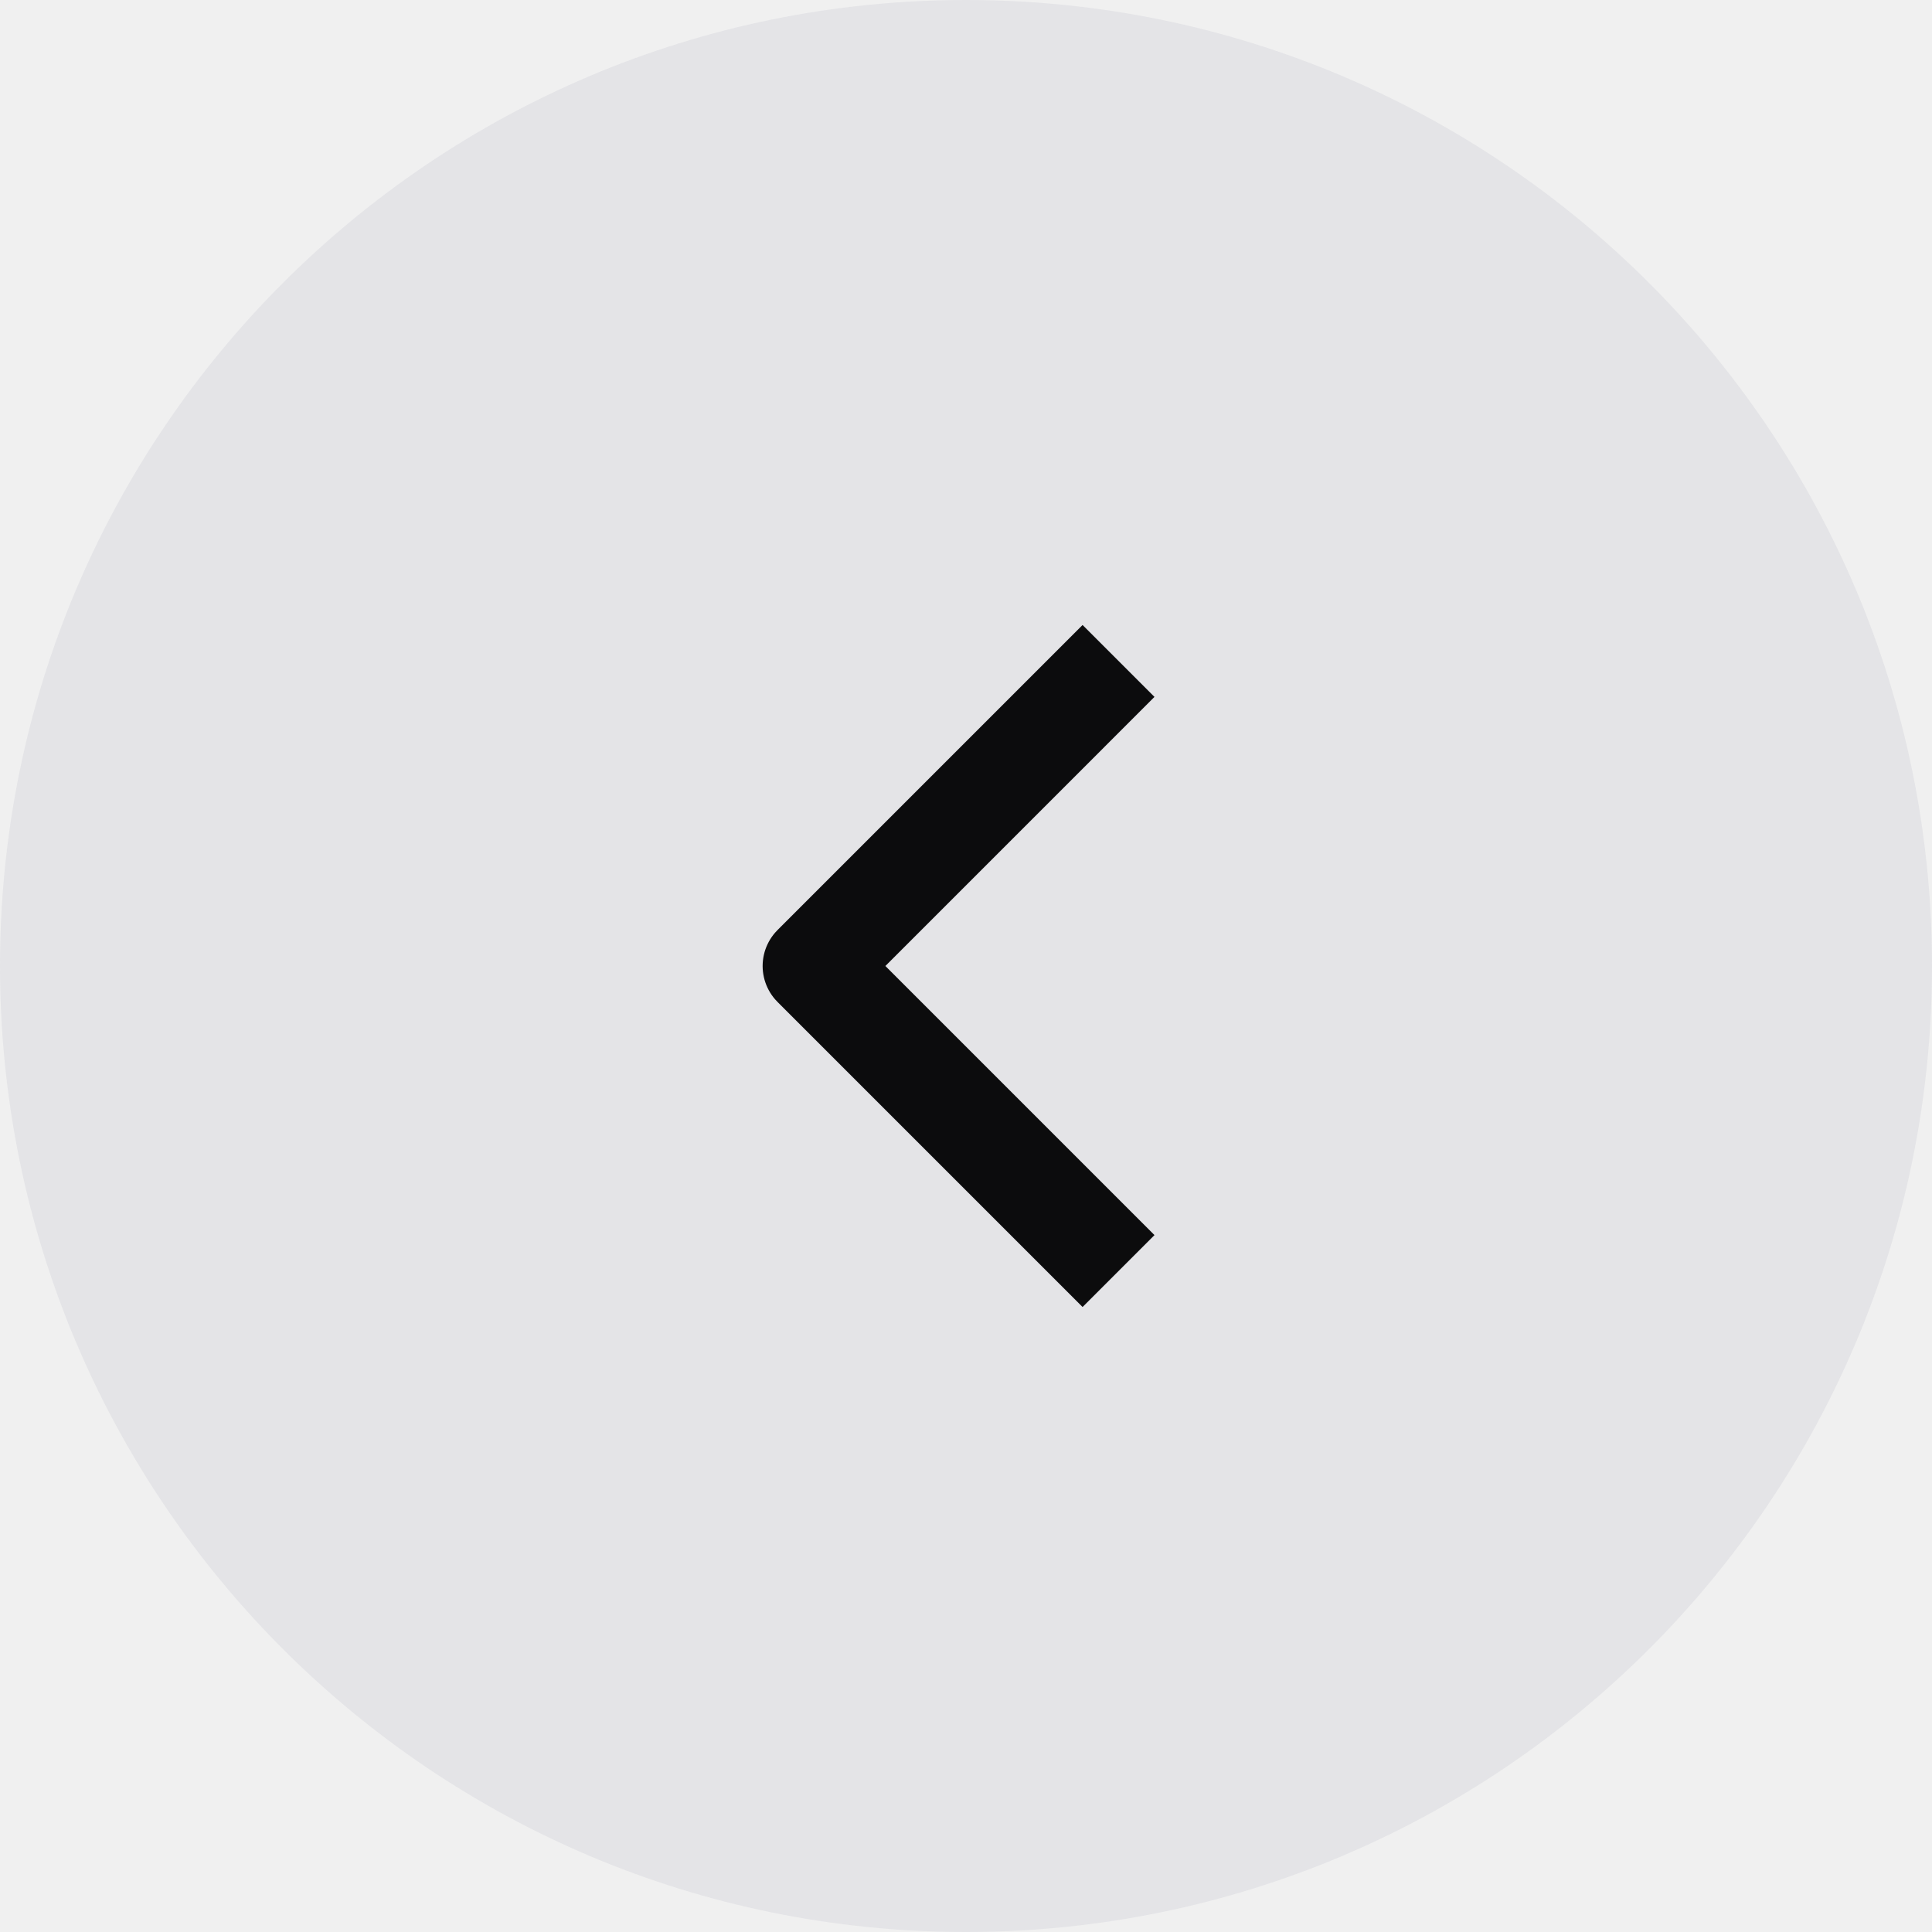
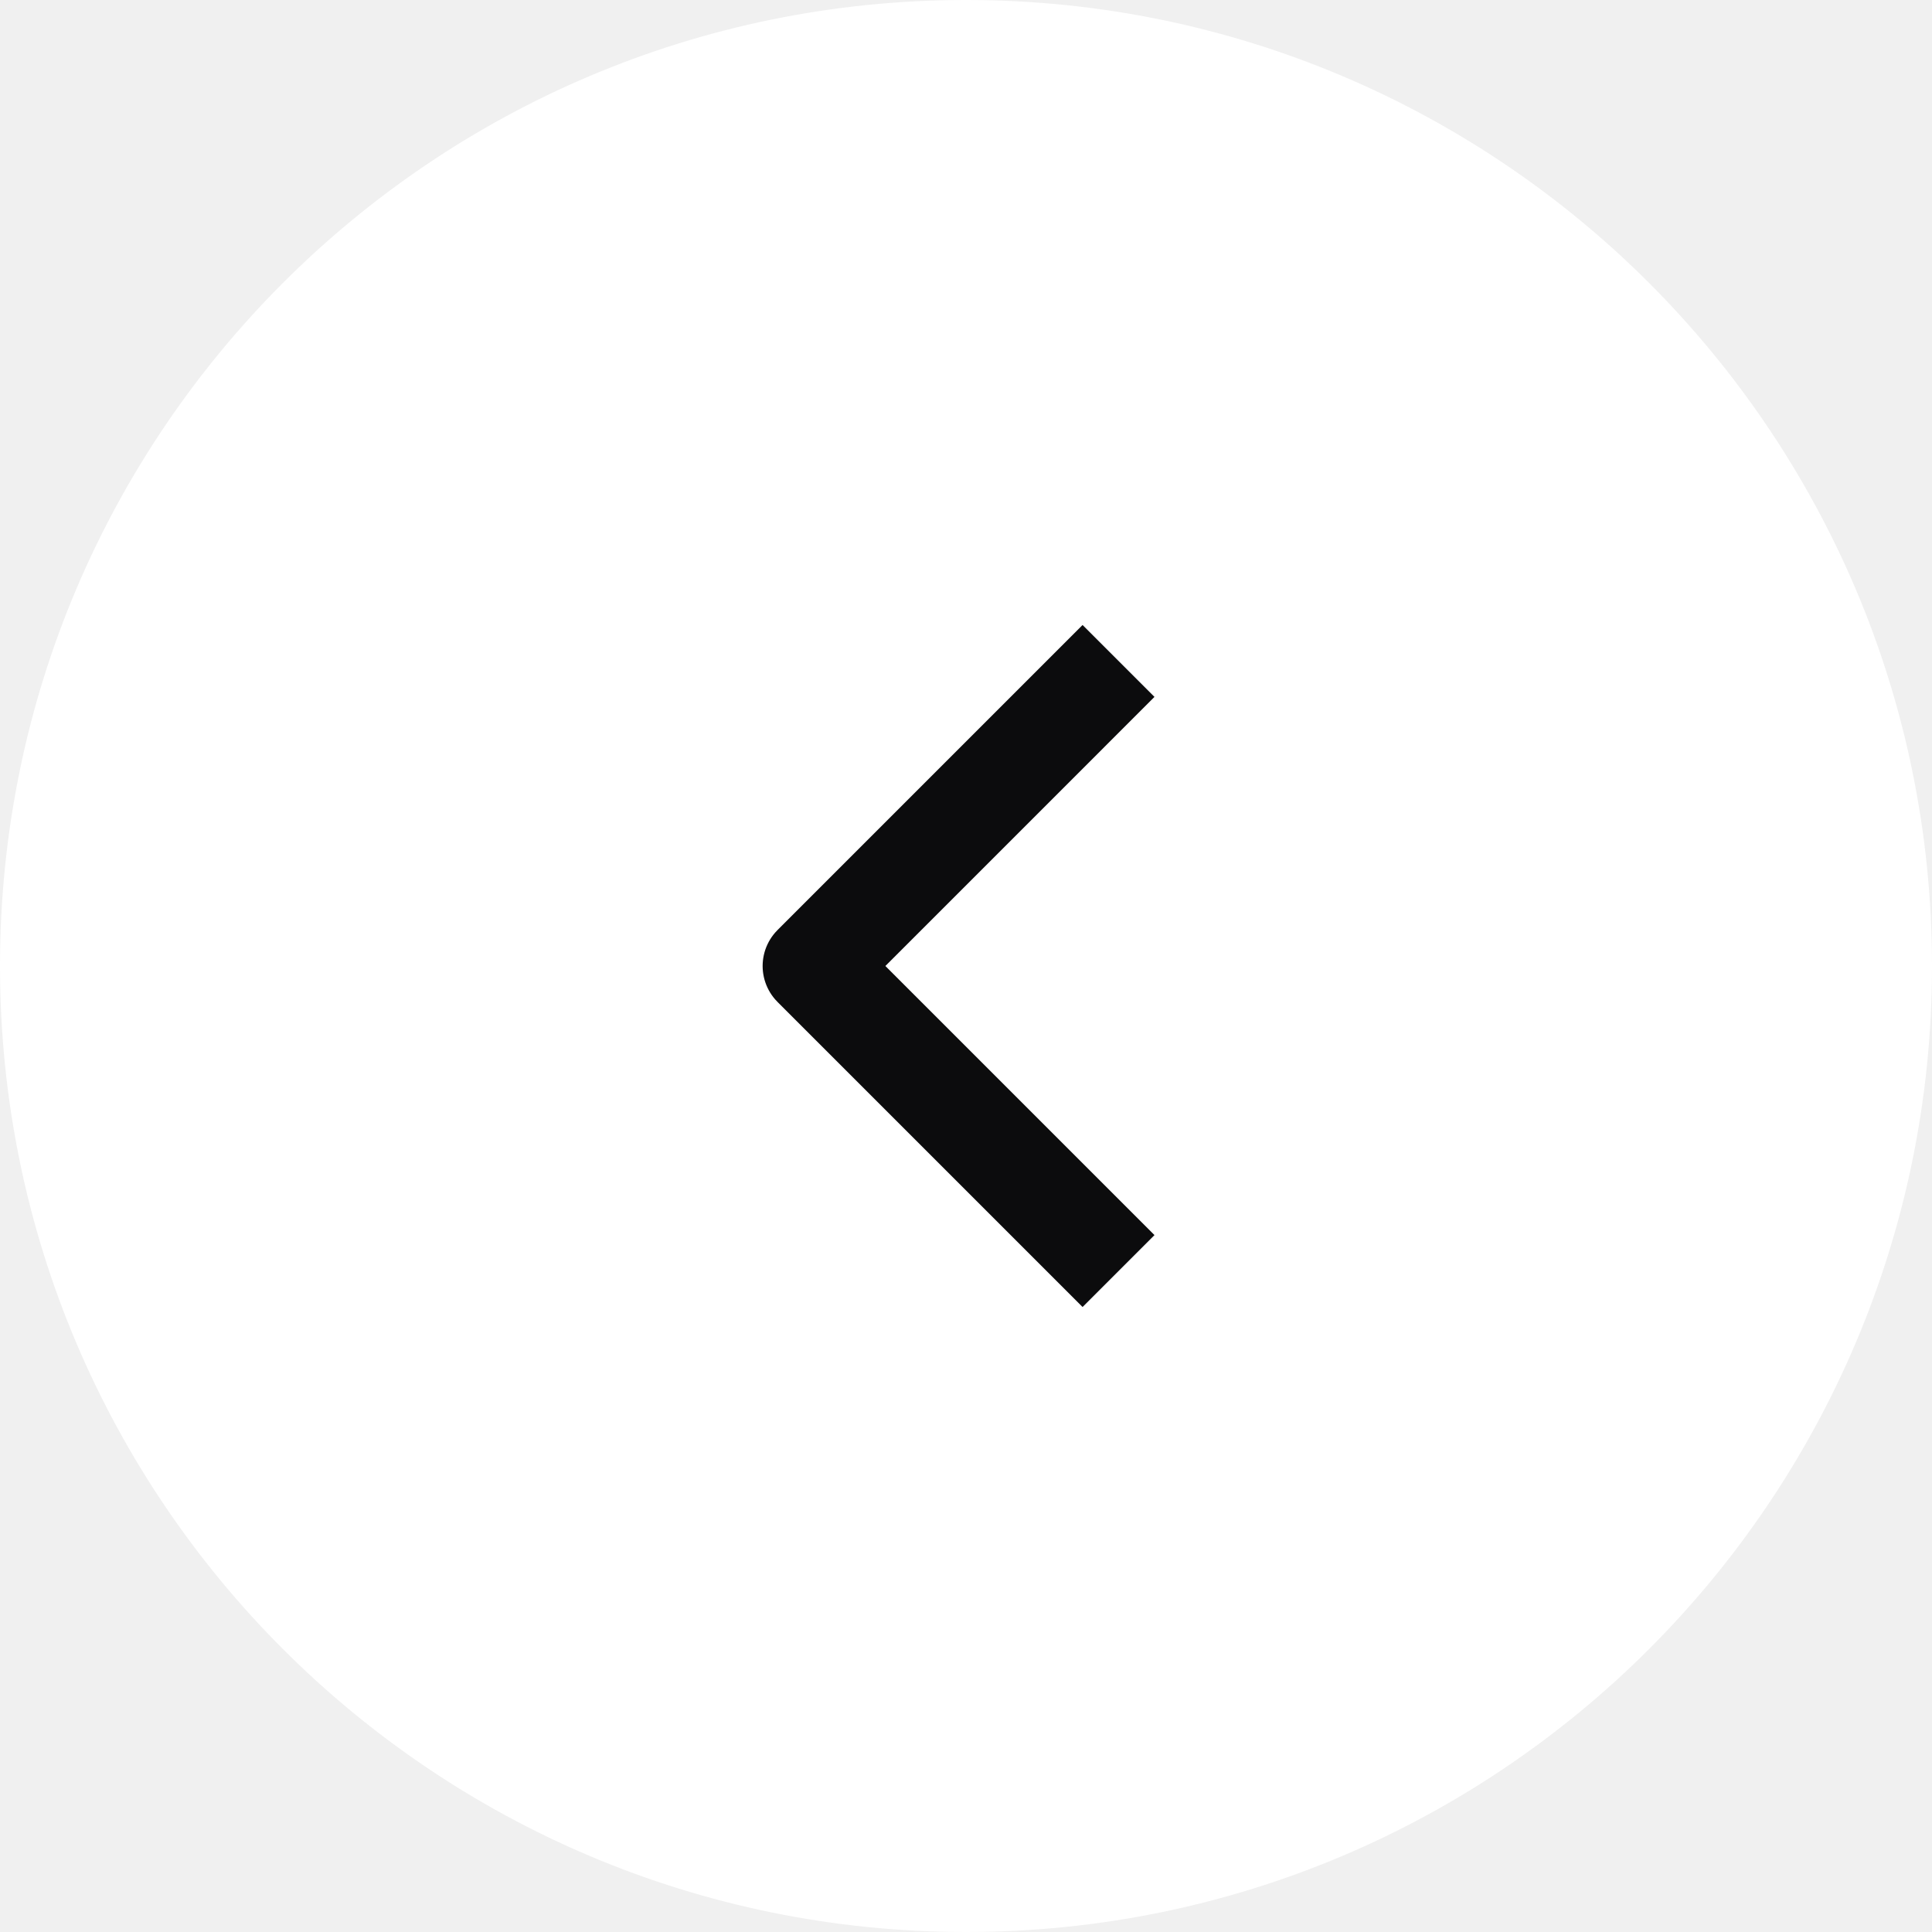
<svg xmlns="http://www.w3.org/2000/svg" width="38" height="38" viewBox="0 0 38 38" fill="none">
-   <rect width="38" height="38" rx="19" fill="#E4E4E7" />
+   <rect width="38" height="38" rx="19" fill="white" />
  <path d="M22 25L16 19L22 13" stroke="#0C0C0D" stroke-width="2" stroke-linejoin="round" />
</svg>
